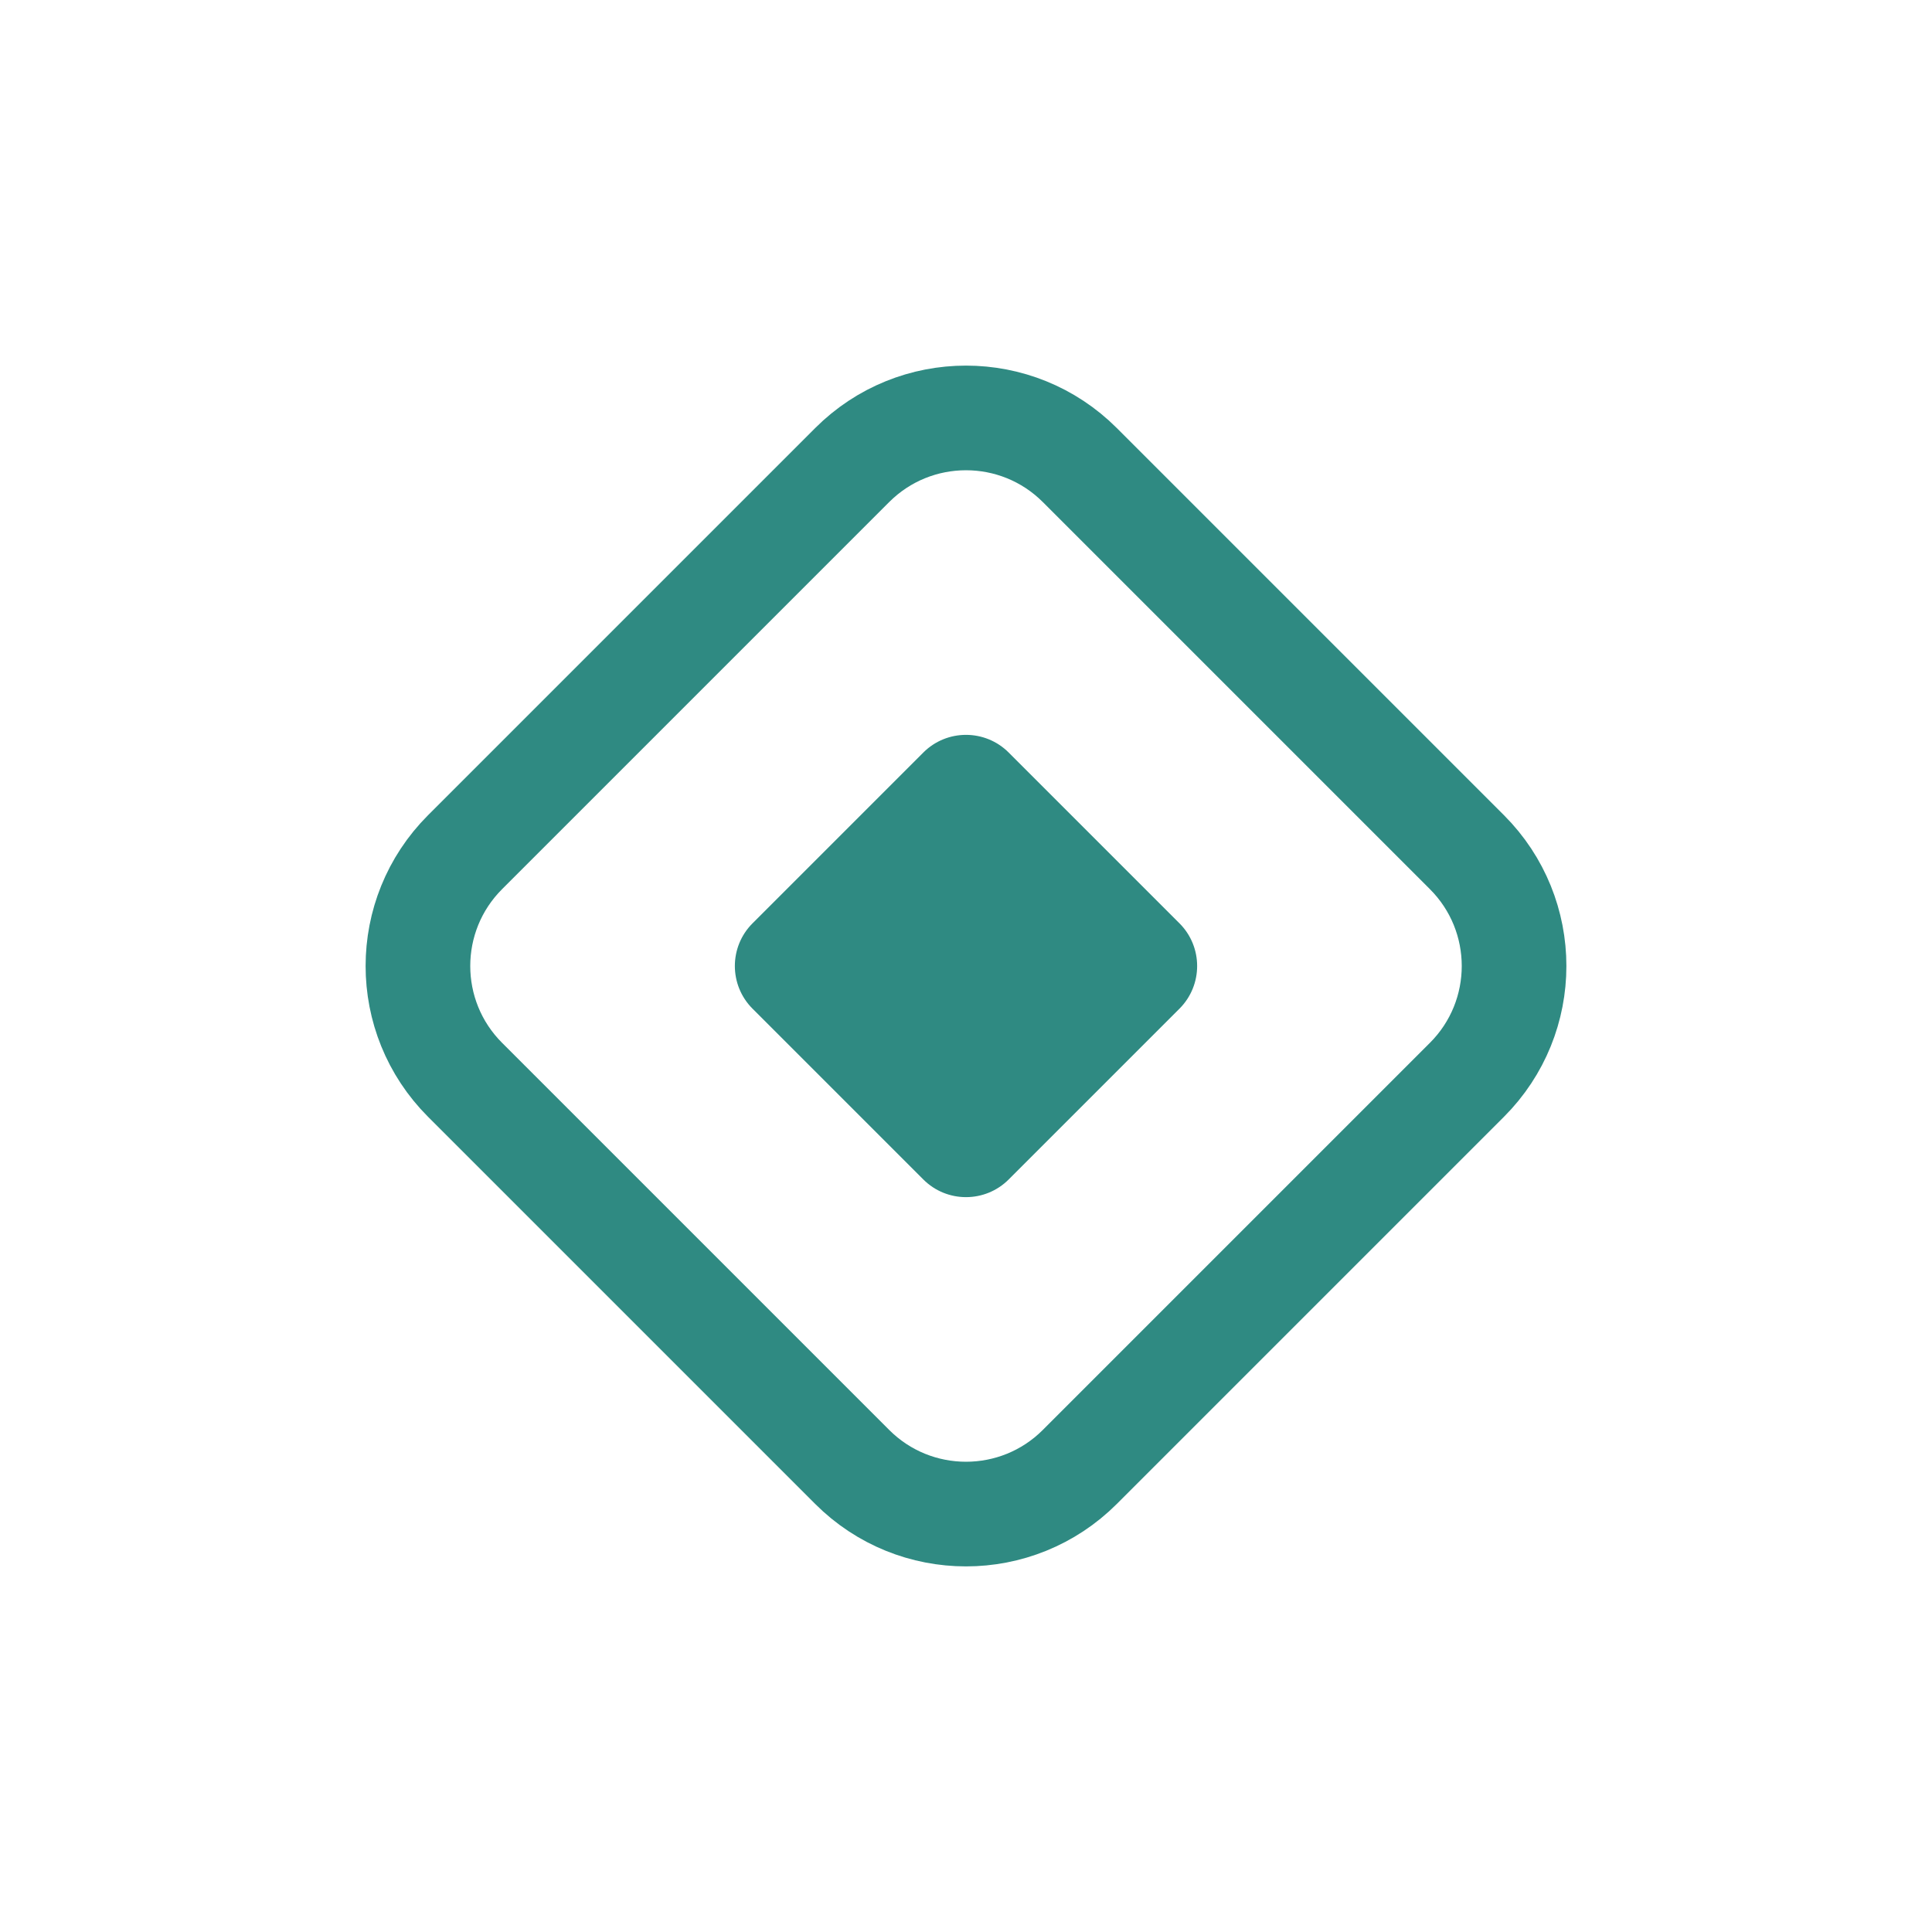
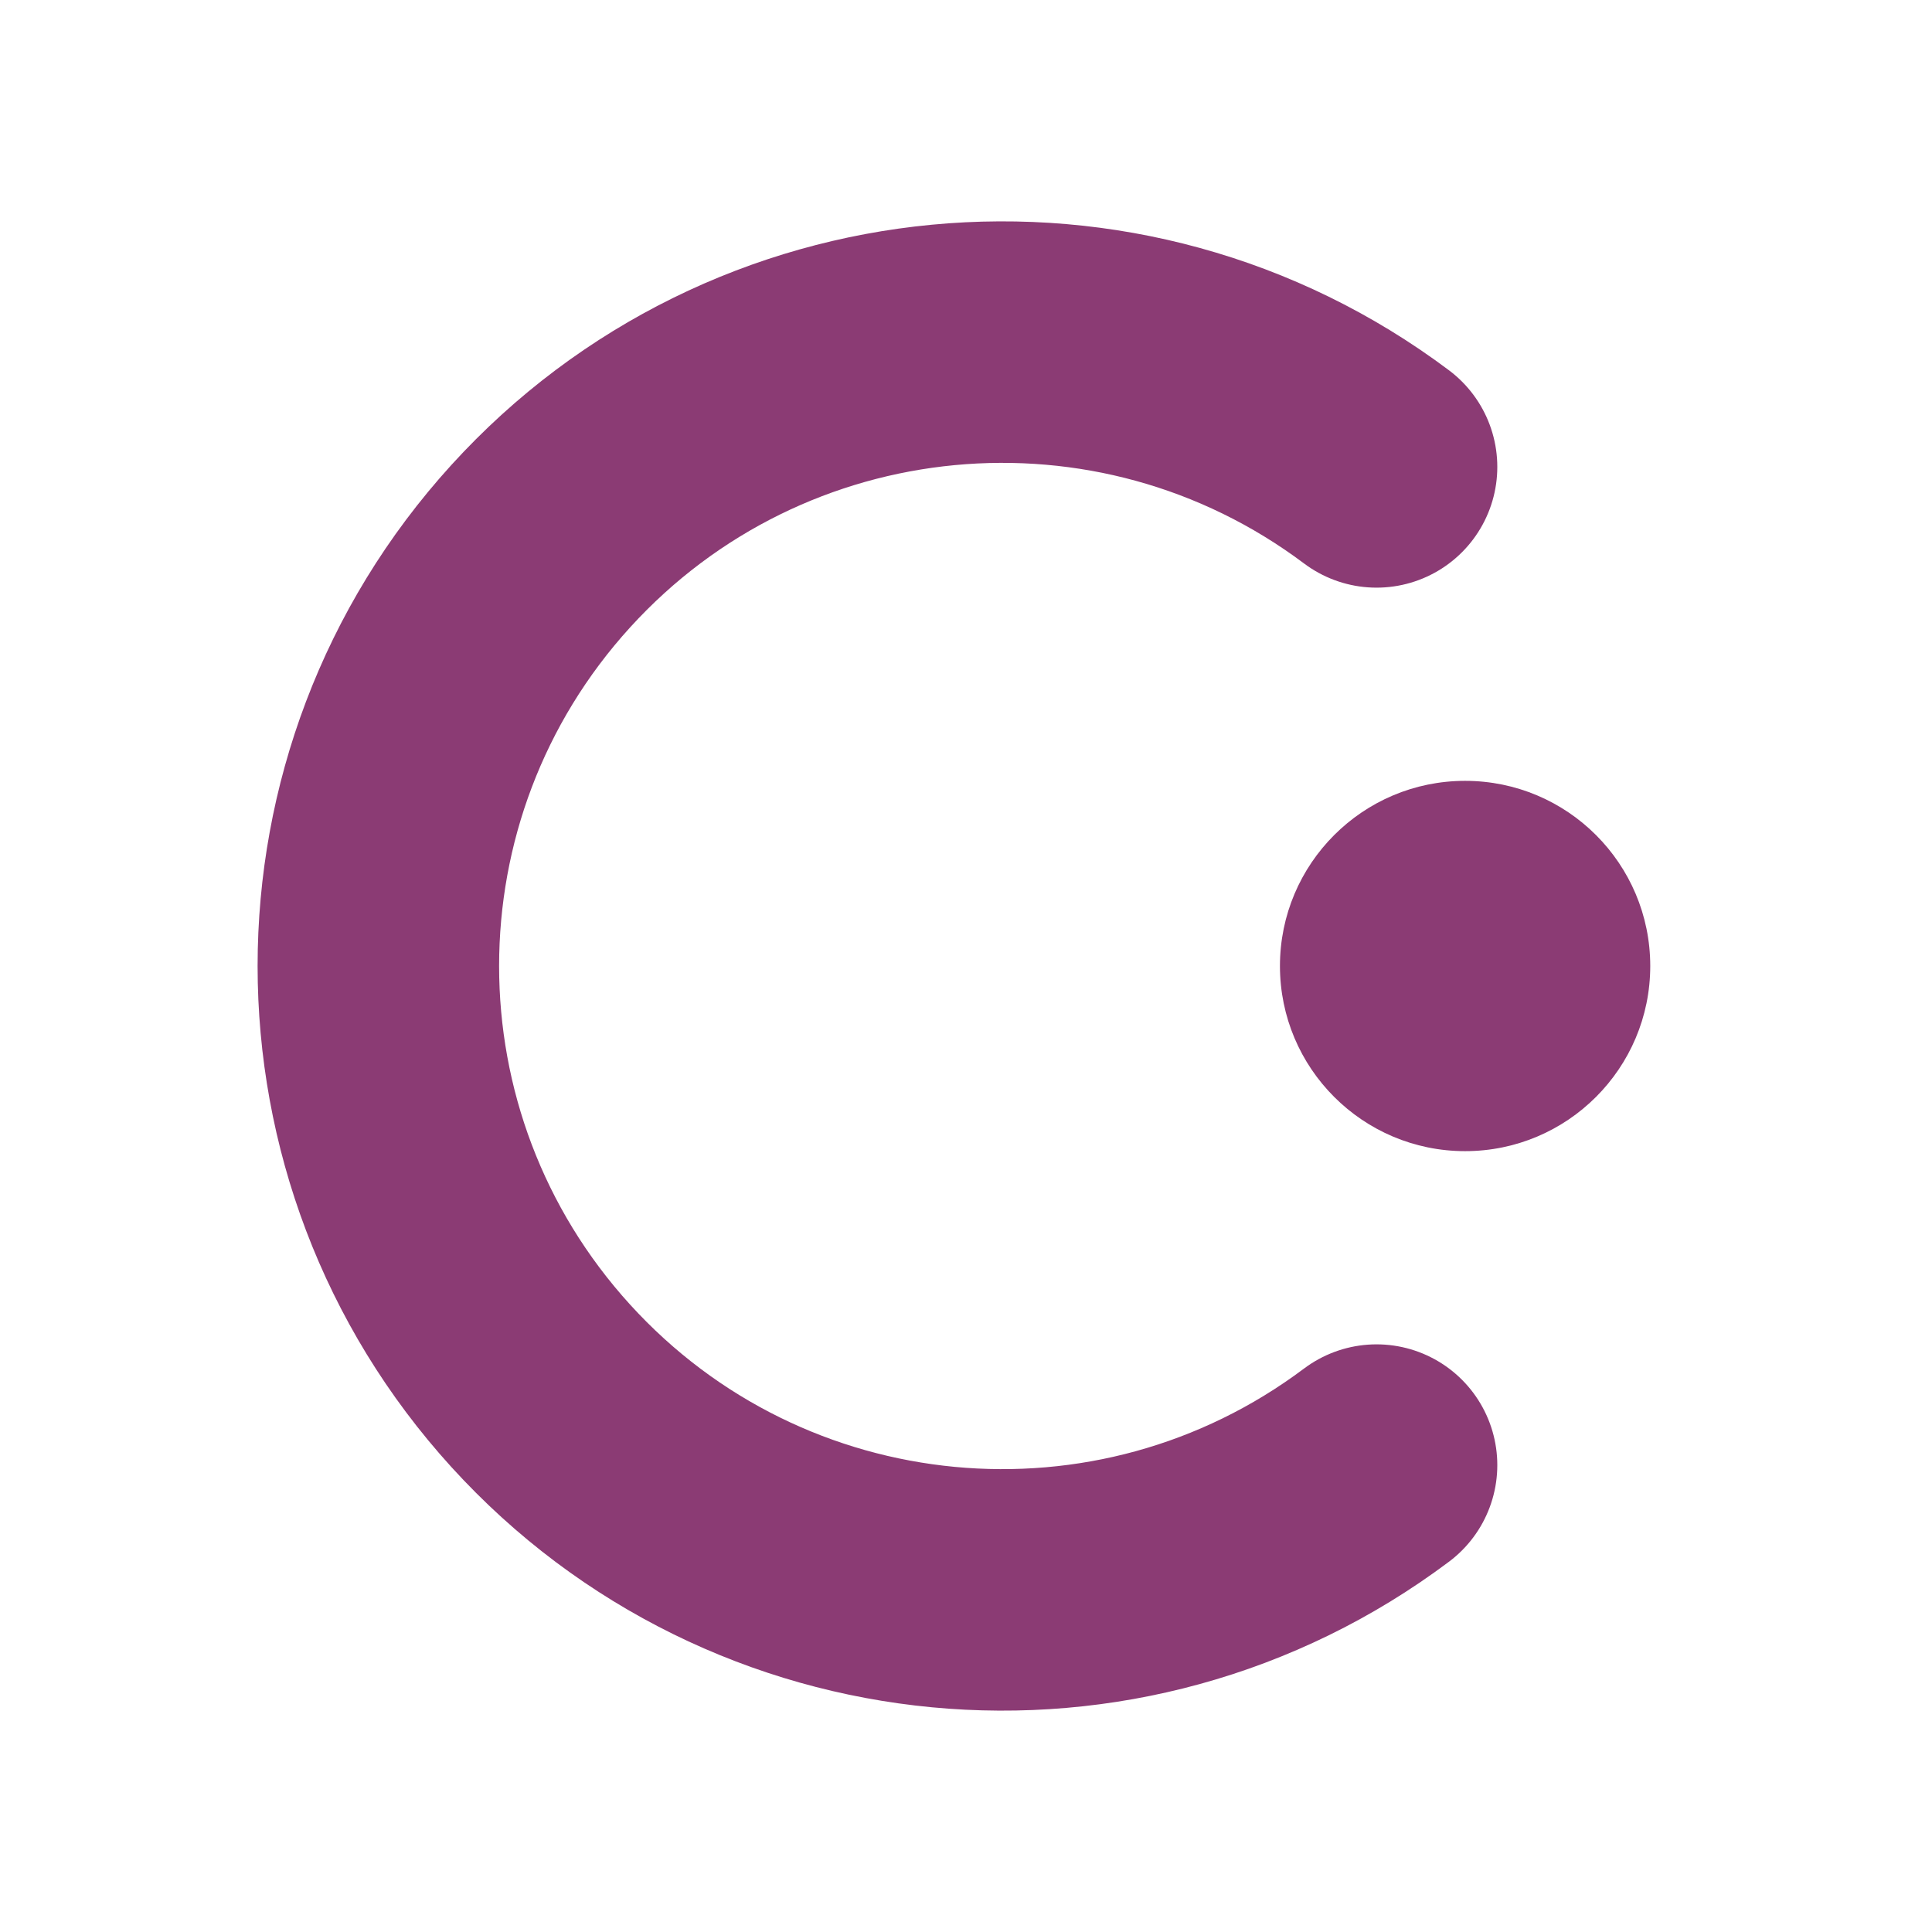
- <svg xmlns="http://www.w3.org/2000/svg" viewBox="0 0 48 48" width="48" height="48" fill="none" stroke="#2f8a82" stroke-width="2.6" stroke-linejoin="round">
-   <rect x="13.2" y="13.2" width="21.6" height="21.6" rx="4" transform="rotate(45 24 24)" />
-   <rect x="19.5" y="19.5" width="9" height="9" rx="1.5" transform="rotate(45 24 24)" fill="#2f8a82" stroke="none" />
+ <svg xmlns="http://www.w3.org/2000/svg" viewBox="0 0 48 48" width="48" height="48">
+   <style>path,circle{color:#8b3b74}@media (prefers-color-scheme:dark){path,circle{color:#d389ba}}</style>
+   <path d="M34.2 11.6A15.5 15.5 0 1 0 34.2 36.4" fill="none" stroke="currentColor" stroke-width="6" stroke-linecap="round" />
+   <circle cx="36.4" cy="24" r="4.6" fill="currentColor" />
</svg>
